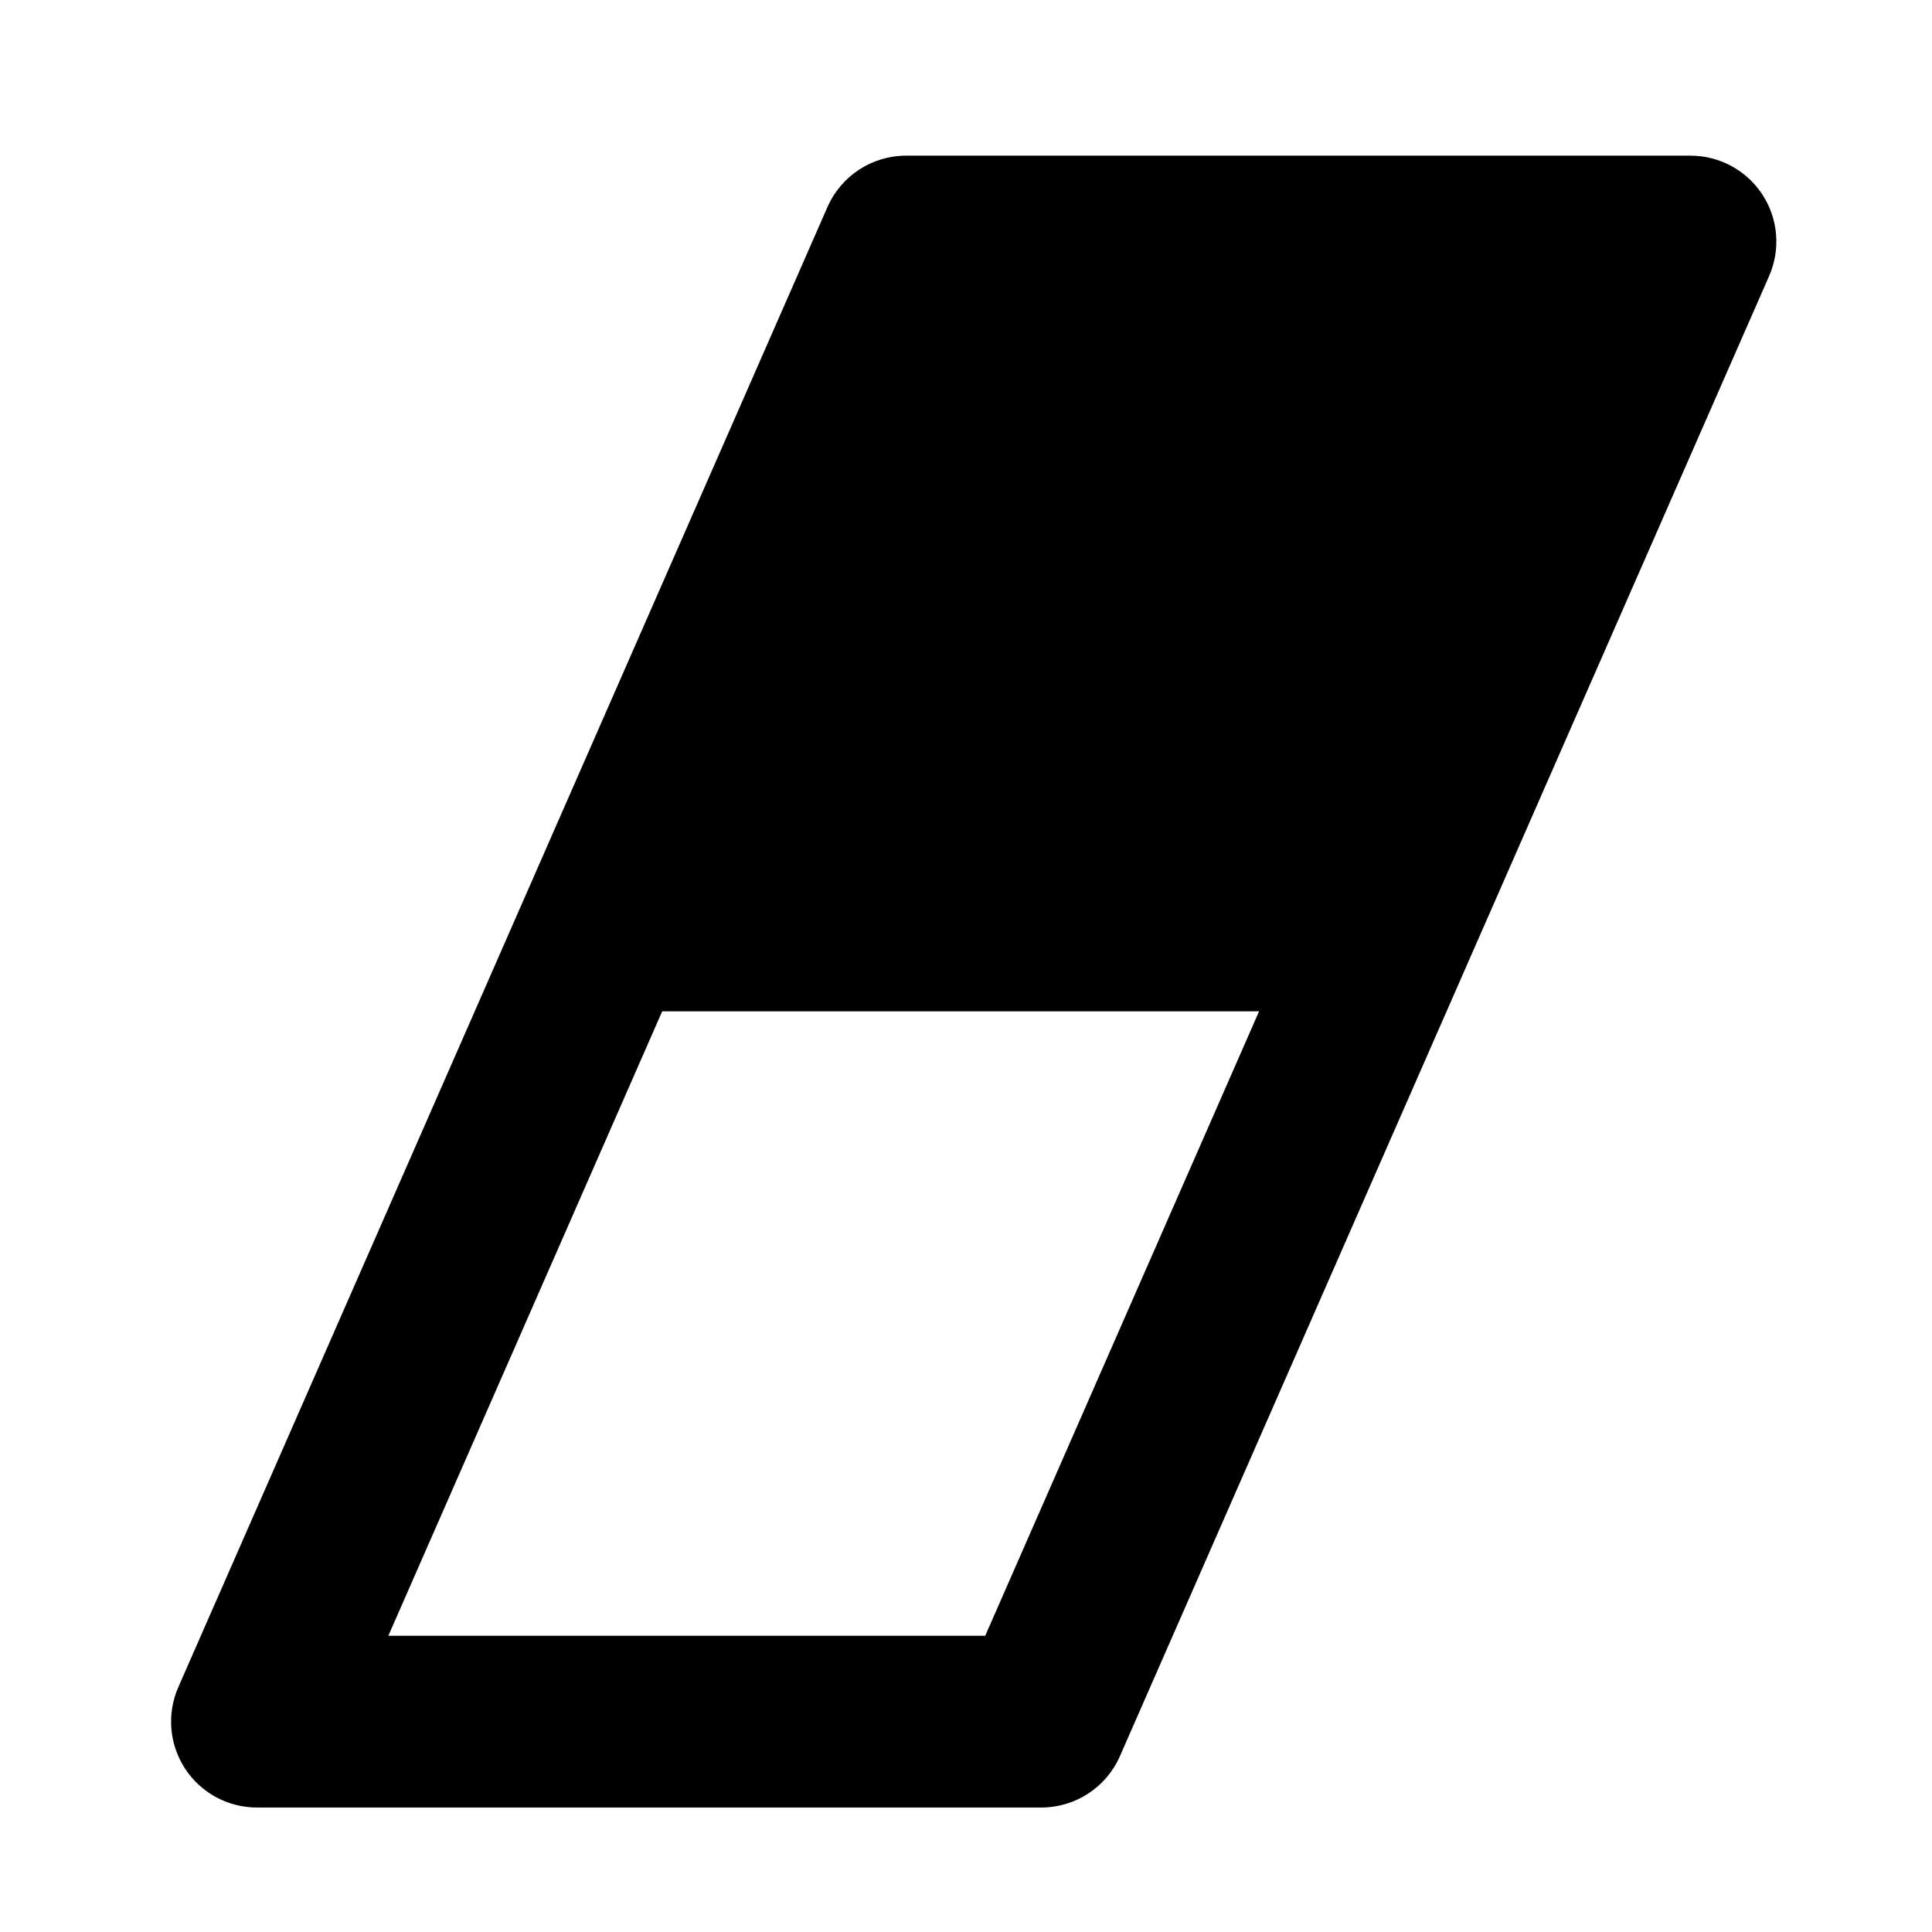
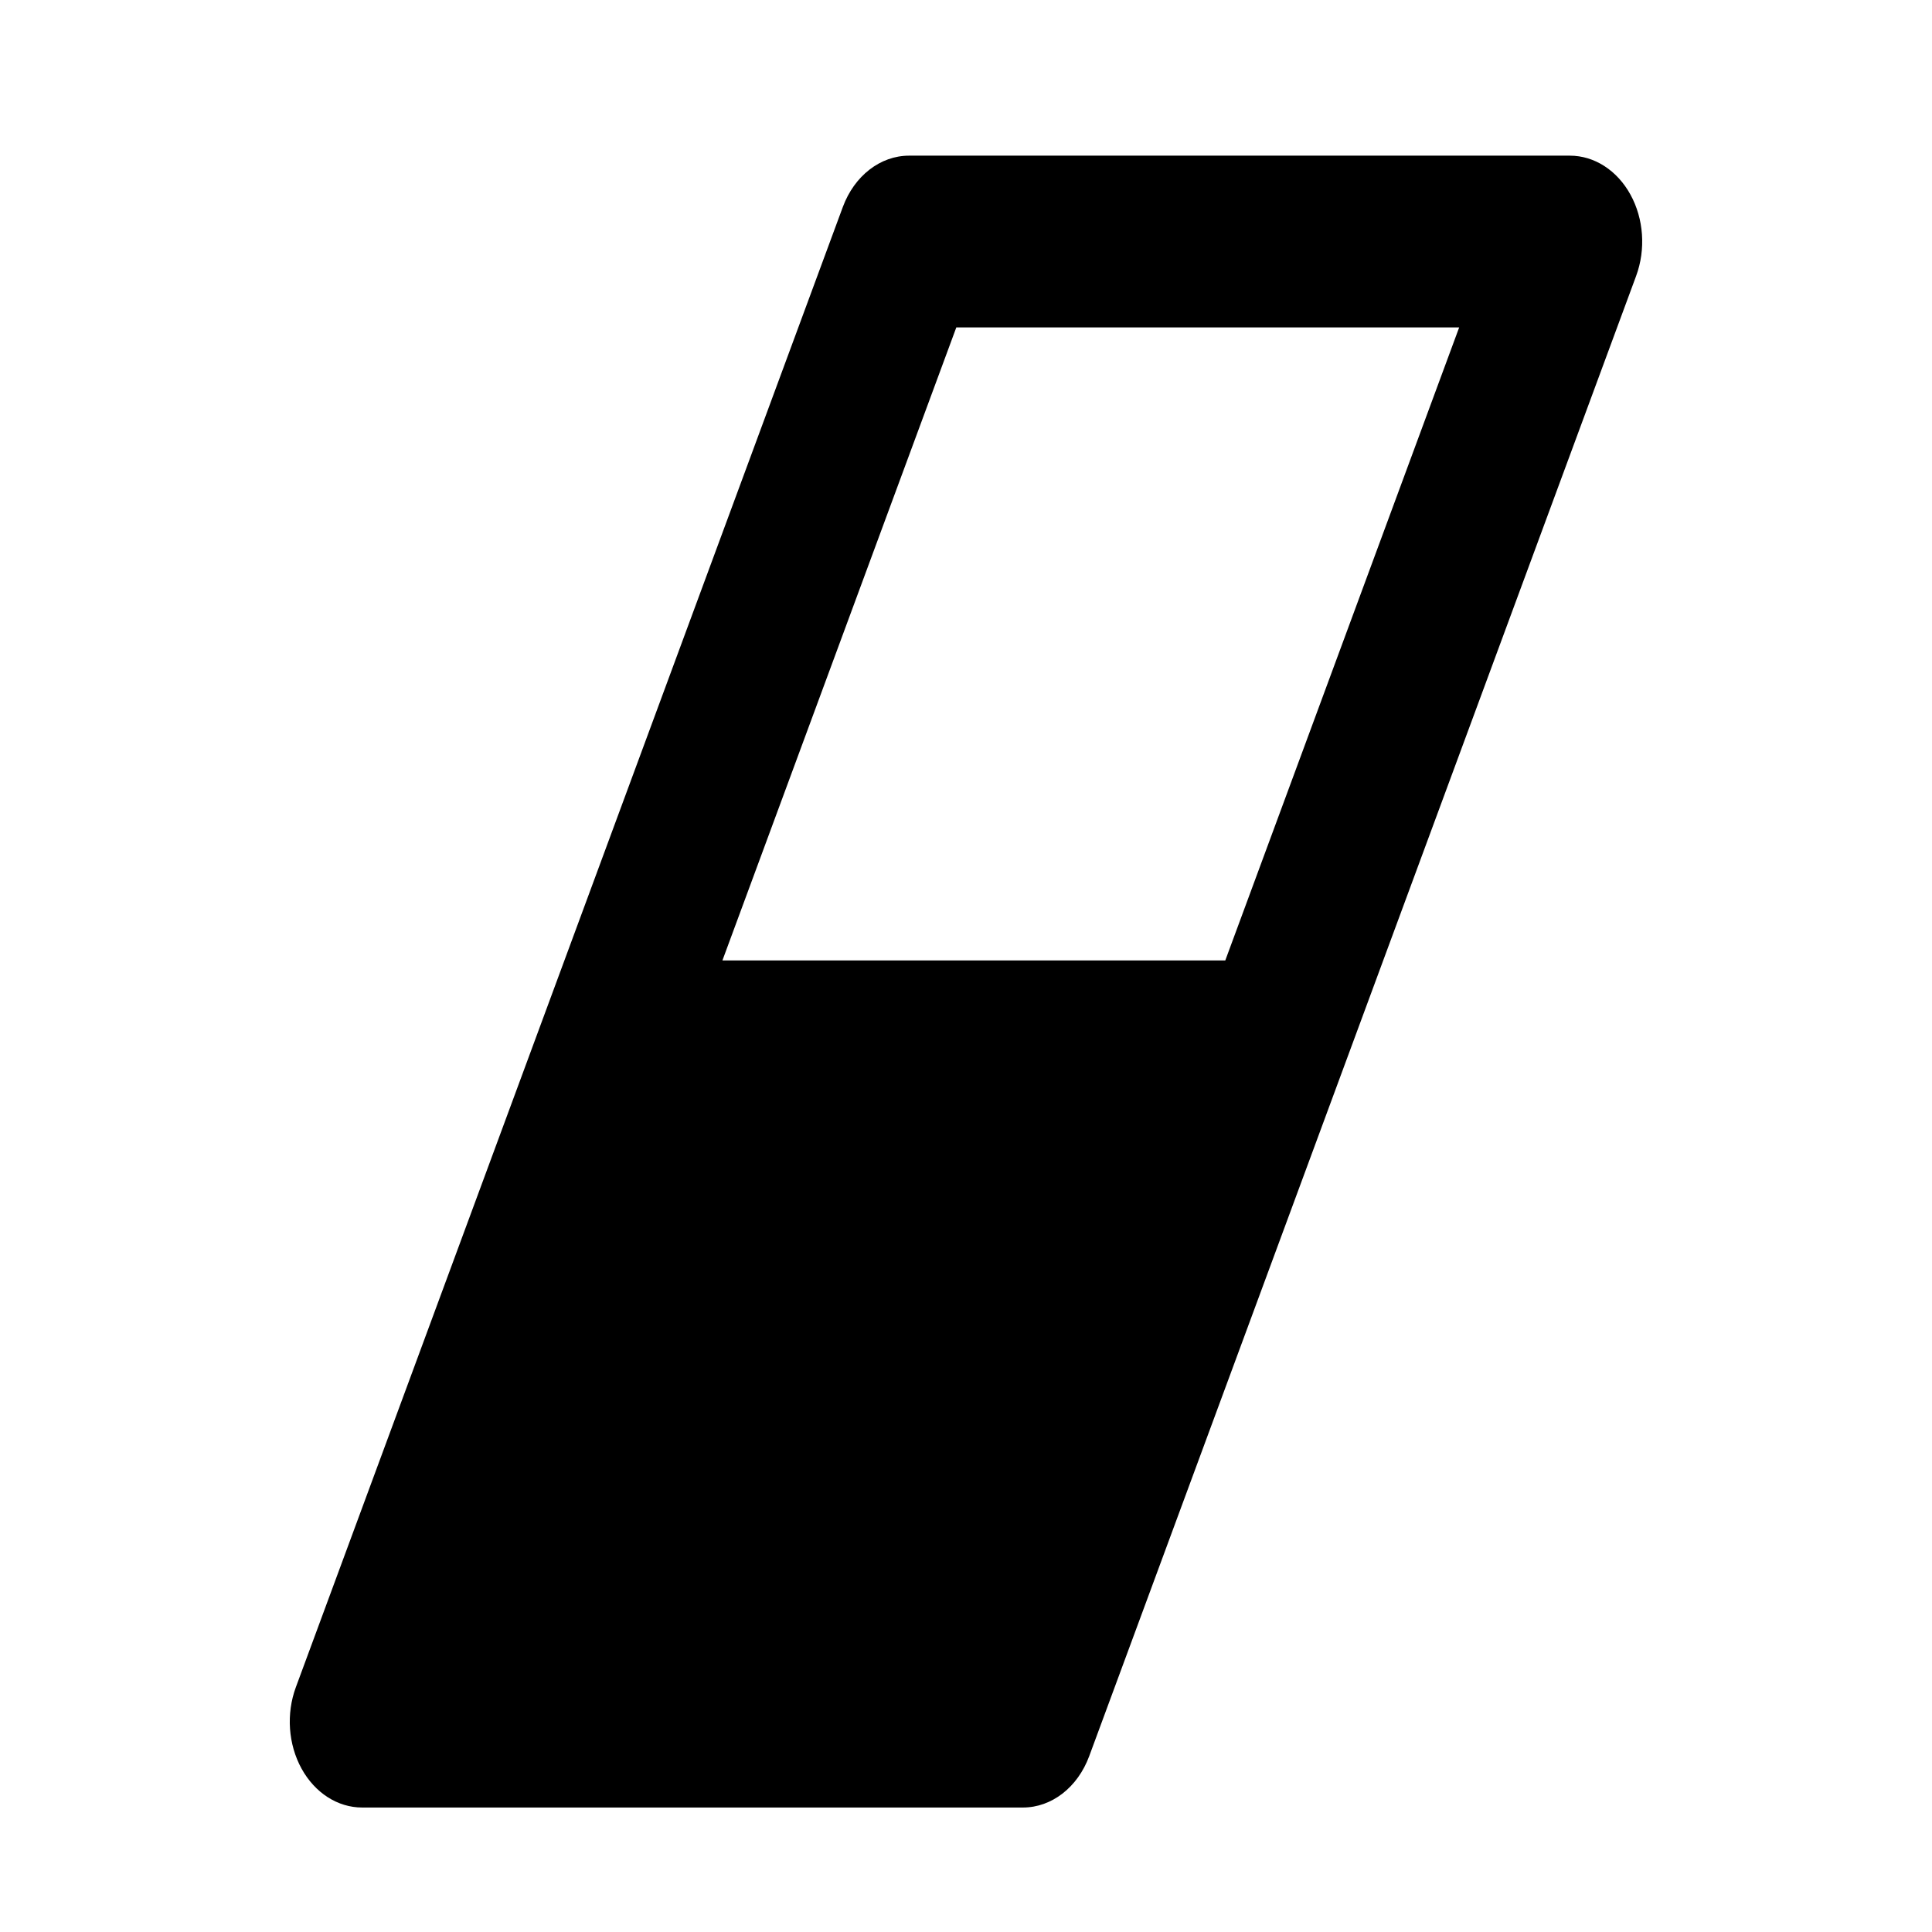
<svg xmlns="http://www.w3.org/2000/svg" width="100" height="100" viewBox="0 0 100 100" id="svg2" version="1.1">
  <defs id="defs4" />
  <g id="layer1" transform="translate(0,-952.3622)">
-     <path id="path5001" transform="translate(0,952.3622)" d="M 46.9 8.057 A 4.444 4.444 0 0 0 42.83 10.715 L 9.229 87.328 A 4.444 4.444 0 0 0 13.299 93.557 L 53.898 93.557 A 4.444 4.444 0 0 0 57.967 90.898 L 91.57 14.285 A 4.444 4.444 0 0 0 87.5 8.057 L 46.9 8.057 z M 34.471 51.9 L 65.365 51.9 L 50.994 84.668 L 20.1 84.668 L 34.471 51.9 z " style="color:#000000;font-style:normal;font-variant:normal;font-weight:normal;font-stretch:normal;font-size:medium;line-height:normal;font-family:sans-serif;text-indent:0;text-align:start;text-decoration:none;text-decoration-line:none;text-decoration-style:solid;text-decoration-color:#000000;letter-spacing:normal;word-spacing:normal;text-transform:none;direction:ltr;block-progression:tb;writing-mode:lr-tb;baseline-shift:baseline;text-anchor:start;white-space:normal;clip-rule:nonzero;display:inline;overflow:visible;visibility:visible;opacity:1;isolation:auto;mix-blend-mode:normal;color-interpolation:sRGB;color-interpolation-filters:linearRGB;solid-color:#000000;solid-opacity:1;fill:#000000;fill-opacity:1;fill-rule:evenodd;stroke:none;stroke-width:8.888;stroke-linecap:butt;stroke-linejoin:round;stroke-miterlimit:4;stroke-dasharray:none;stroke-dashoffset:0;stroke-opacity:1;color-rendering:auto;image-rendering:auto;shape-rendering:auto;text-rendering:auto;enable-background:accumulate" />
+     <path id="path5001" d="m 52.948,1045.919 a 3.744,4.444 0 0 0 3.429,-2.658 l 28.308,-76.613 a 3.744,4.444 0 0 0 -3.429,-6.229 l -34.204,0 a 3.744,4.444 0 0 0 -3.428,2.658 l -28.31,76.613 a 3.744,4.444 0 0 0 3.429,6.229 l 34.204,0 z m 10.472,-43.844 -26.028,0 12.107,-32.767 26.028,0 -12.107,32.767 z" style="color:#000000;font-style:normal;font-variant:normal;font-weight:normal;font-stretch:normal;font-size:medium;line-height:normal;font-family:sans-serif;text-indent:0;text-align:start;text-decoration:none;text-decoration-line:none;text-decoration-style:solid;text-decoration-color:#000000;letter-spacing:normal;word-spacing:normal;text-transform:none;direction:ltr;block-progression:tb;writing-mode:lr-tb;baseline-shift:baseline;text-anchor:start;white-space:normal;clip-rule:nonzero;display:inline;overflow:visible;visibility:visible;opacity:1;isolation:auto;mix-blend-mode:normal;color-interpolation:sRGB;color-interpolation-filters:linearRGB;solid-color:#000000;solid-opacity:1;fill:#000000;fill-opacity:1;fill-rule:evenodd;stroke:none;stroke-width:8.888;stroke-linecap:butt;stroke-linejoin:round;stroke-miterlimit:4;stroke-dasharray:none;stroke-dashoffset:0;stroke-opacity:1;color-rendering:auto;image-rendering:auto;shape-rendering:auto;text-rendering:auto;enable-background:accumulate" />
    <path style="fill:none;fill-rule:evenodd;stroke:#000000;stroke-width:0.889px;stroke-linecap:butt;stroke-linejoin:miter;stroke-opacity:1" d="m 29.619,1004.263 40.6,0" id="path5003" />
  </g>
</svg>
